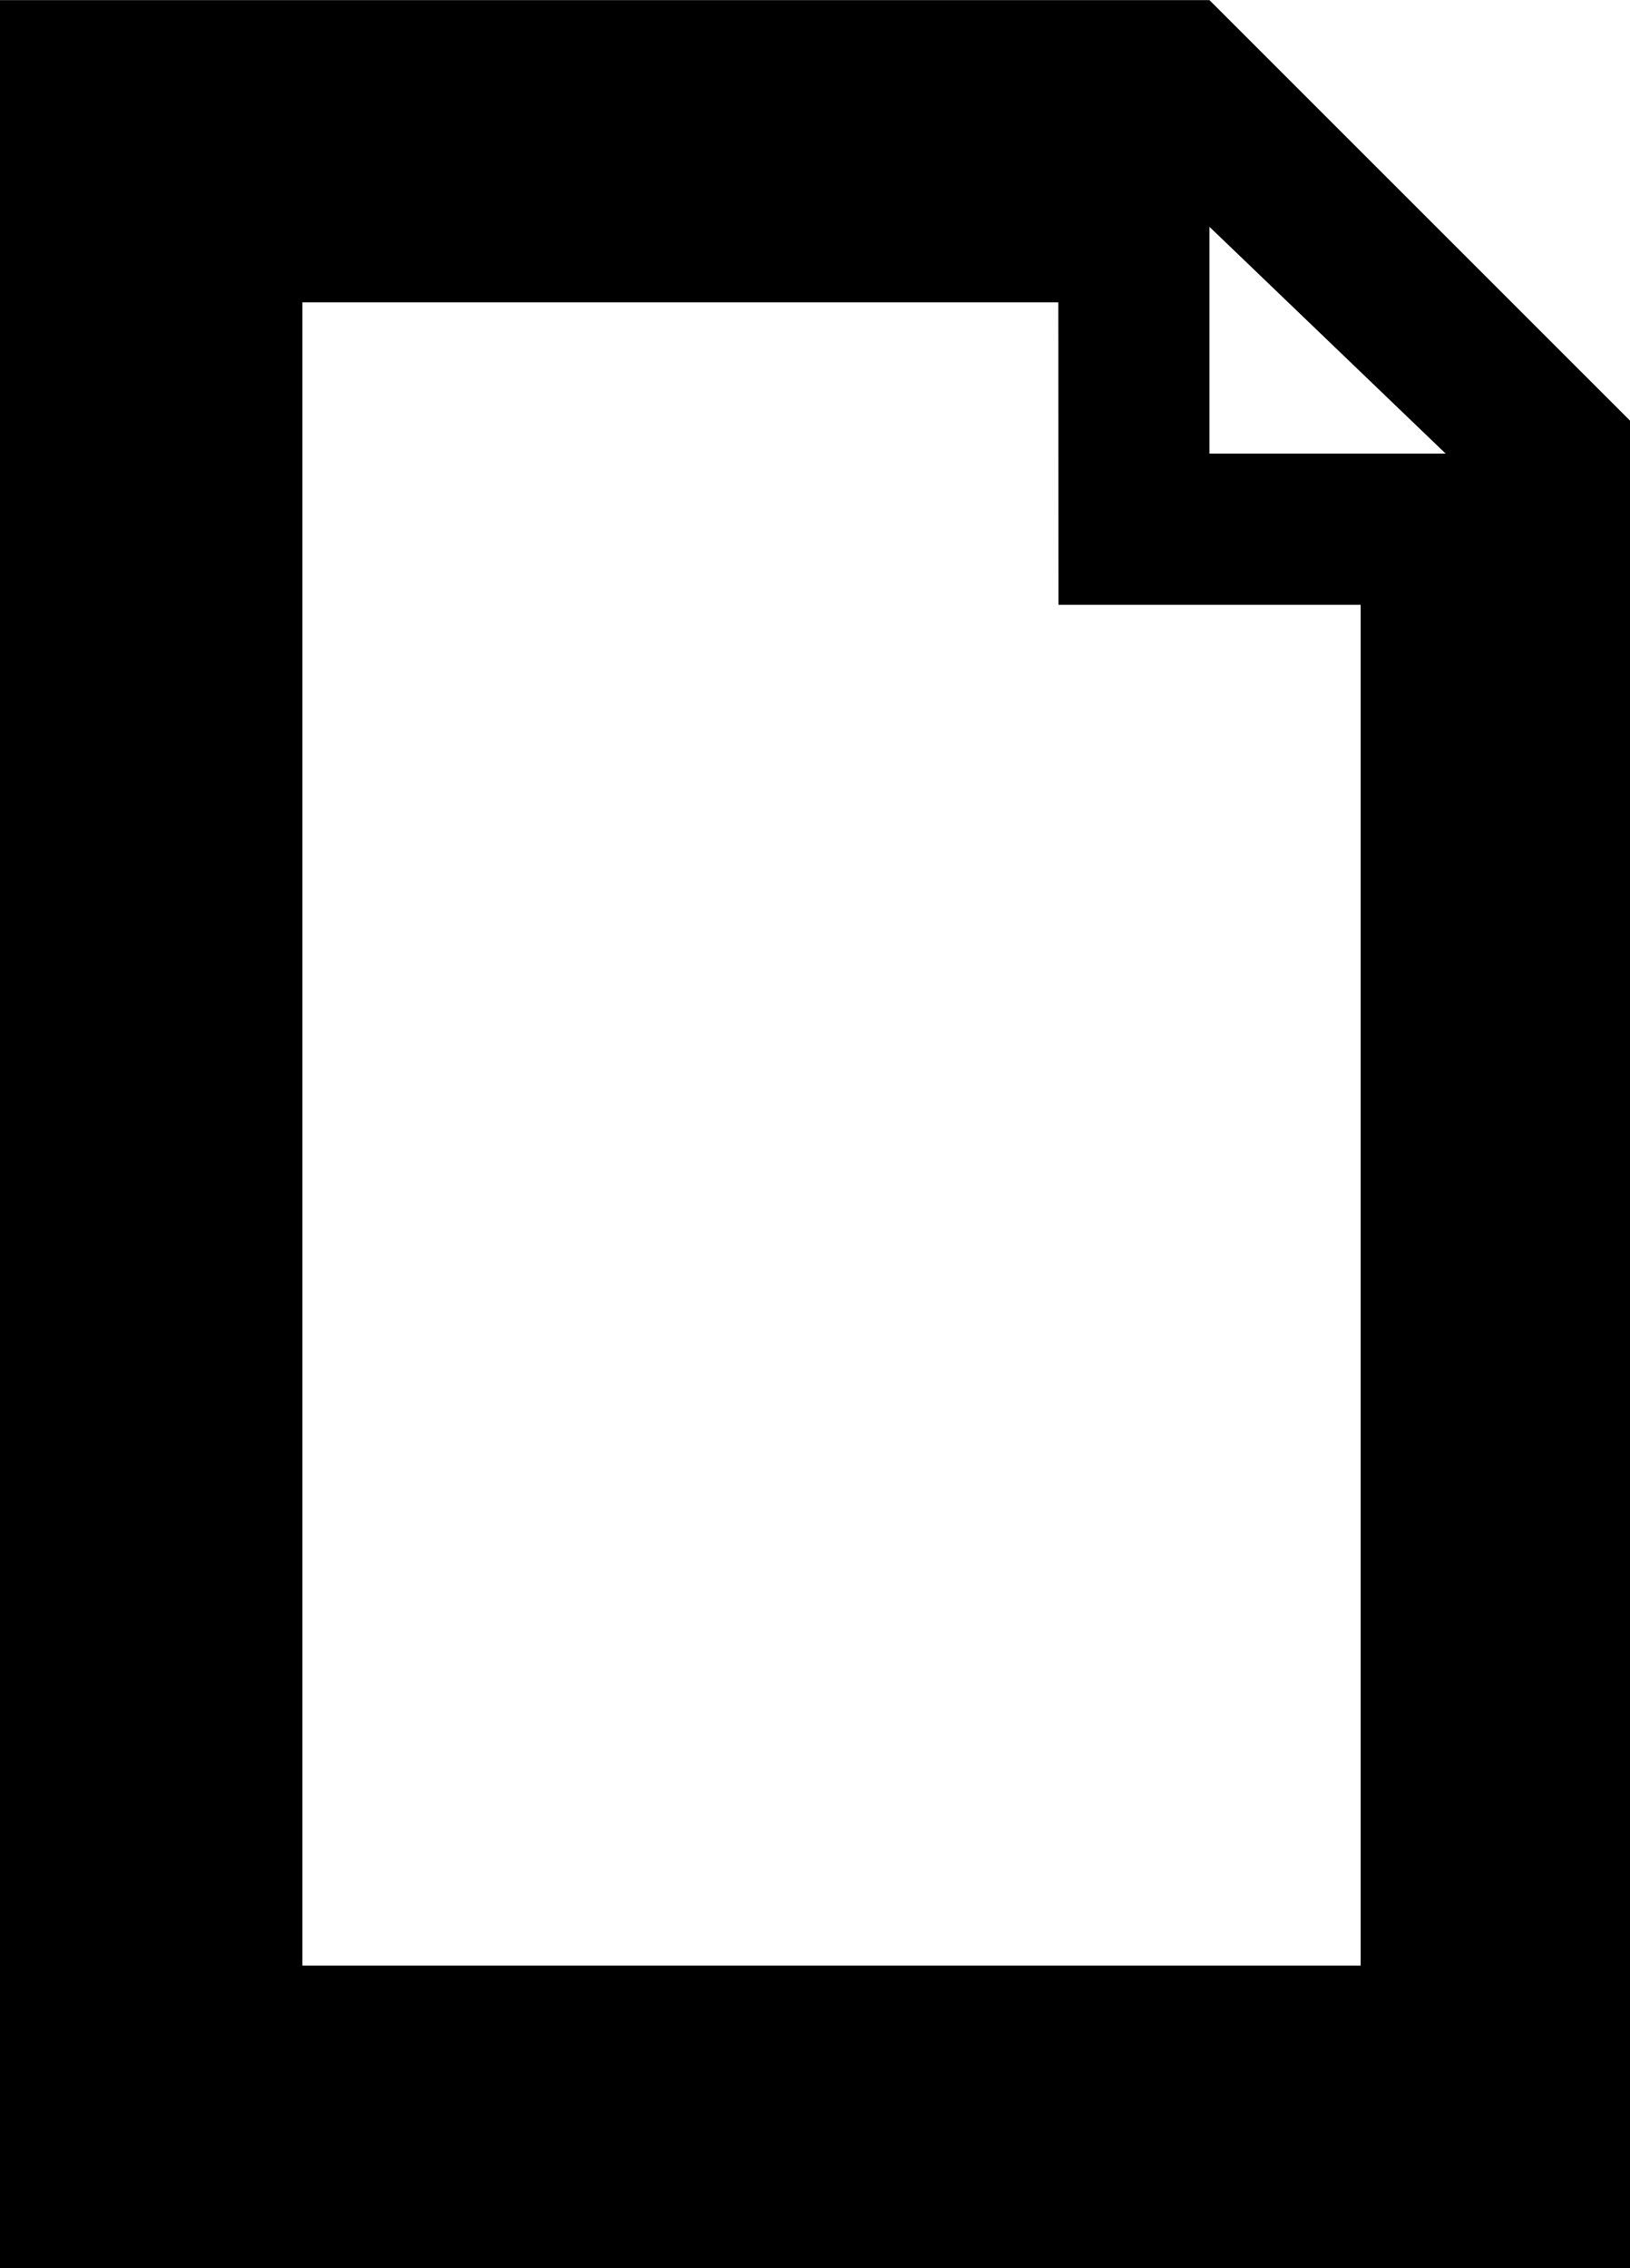
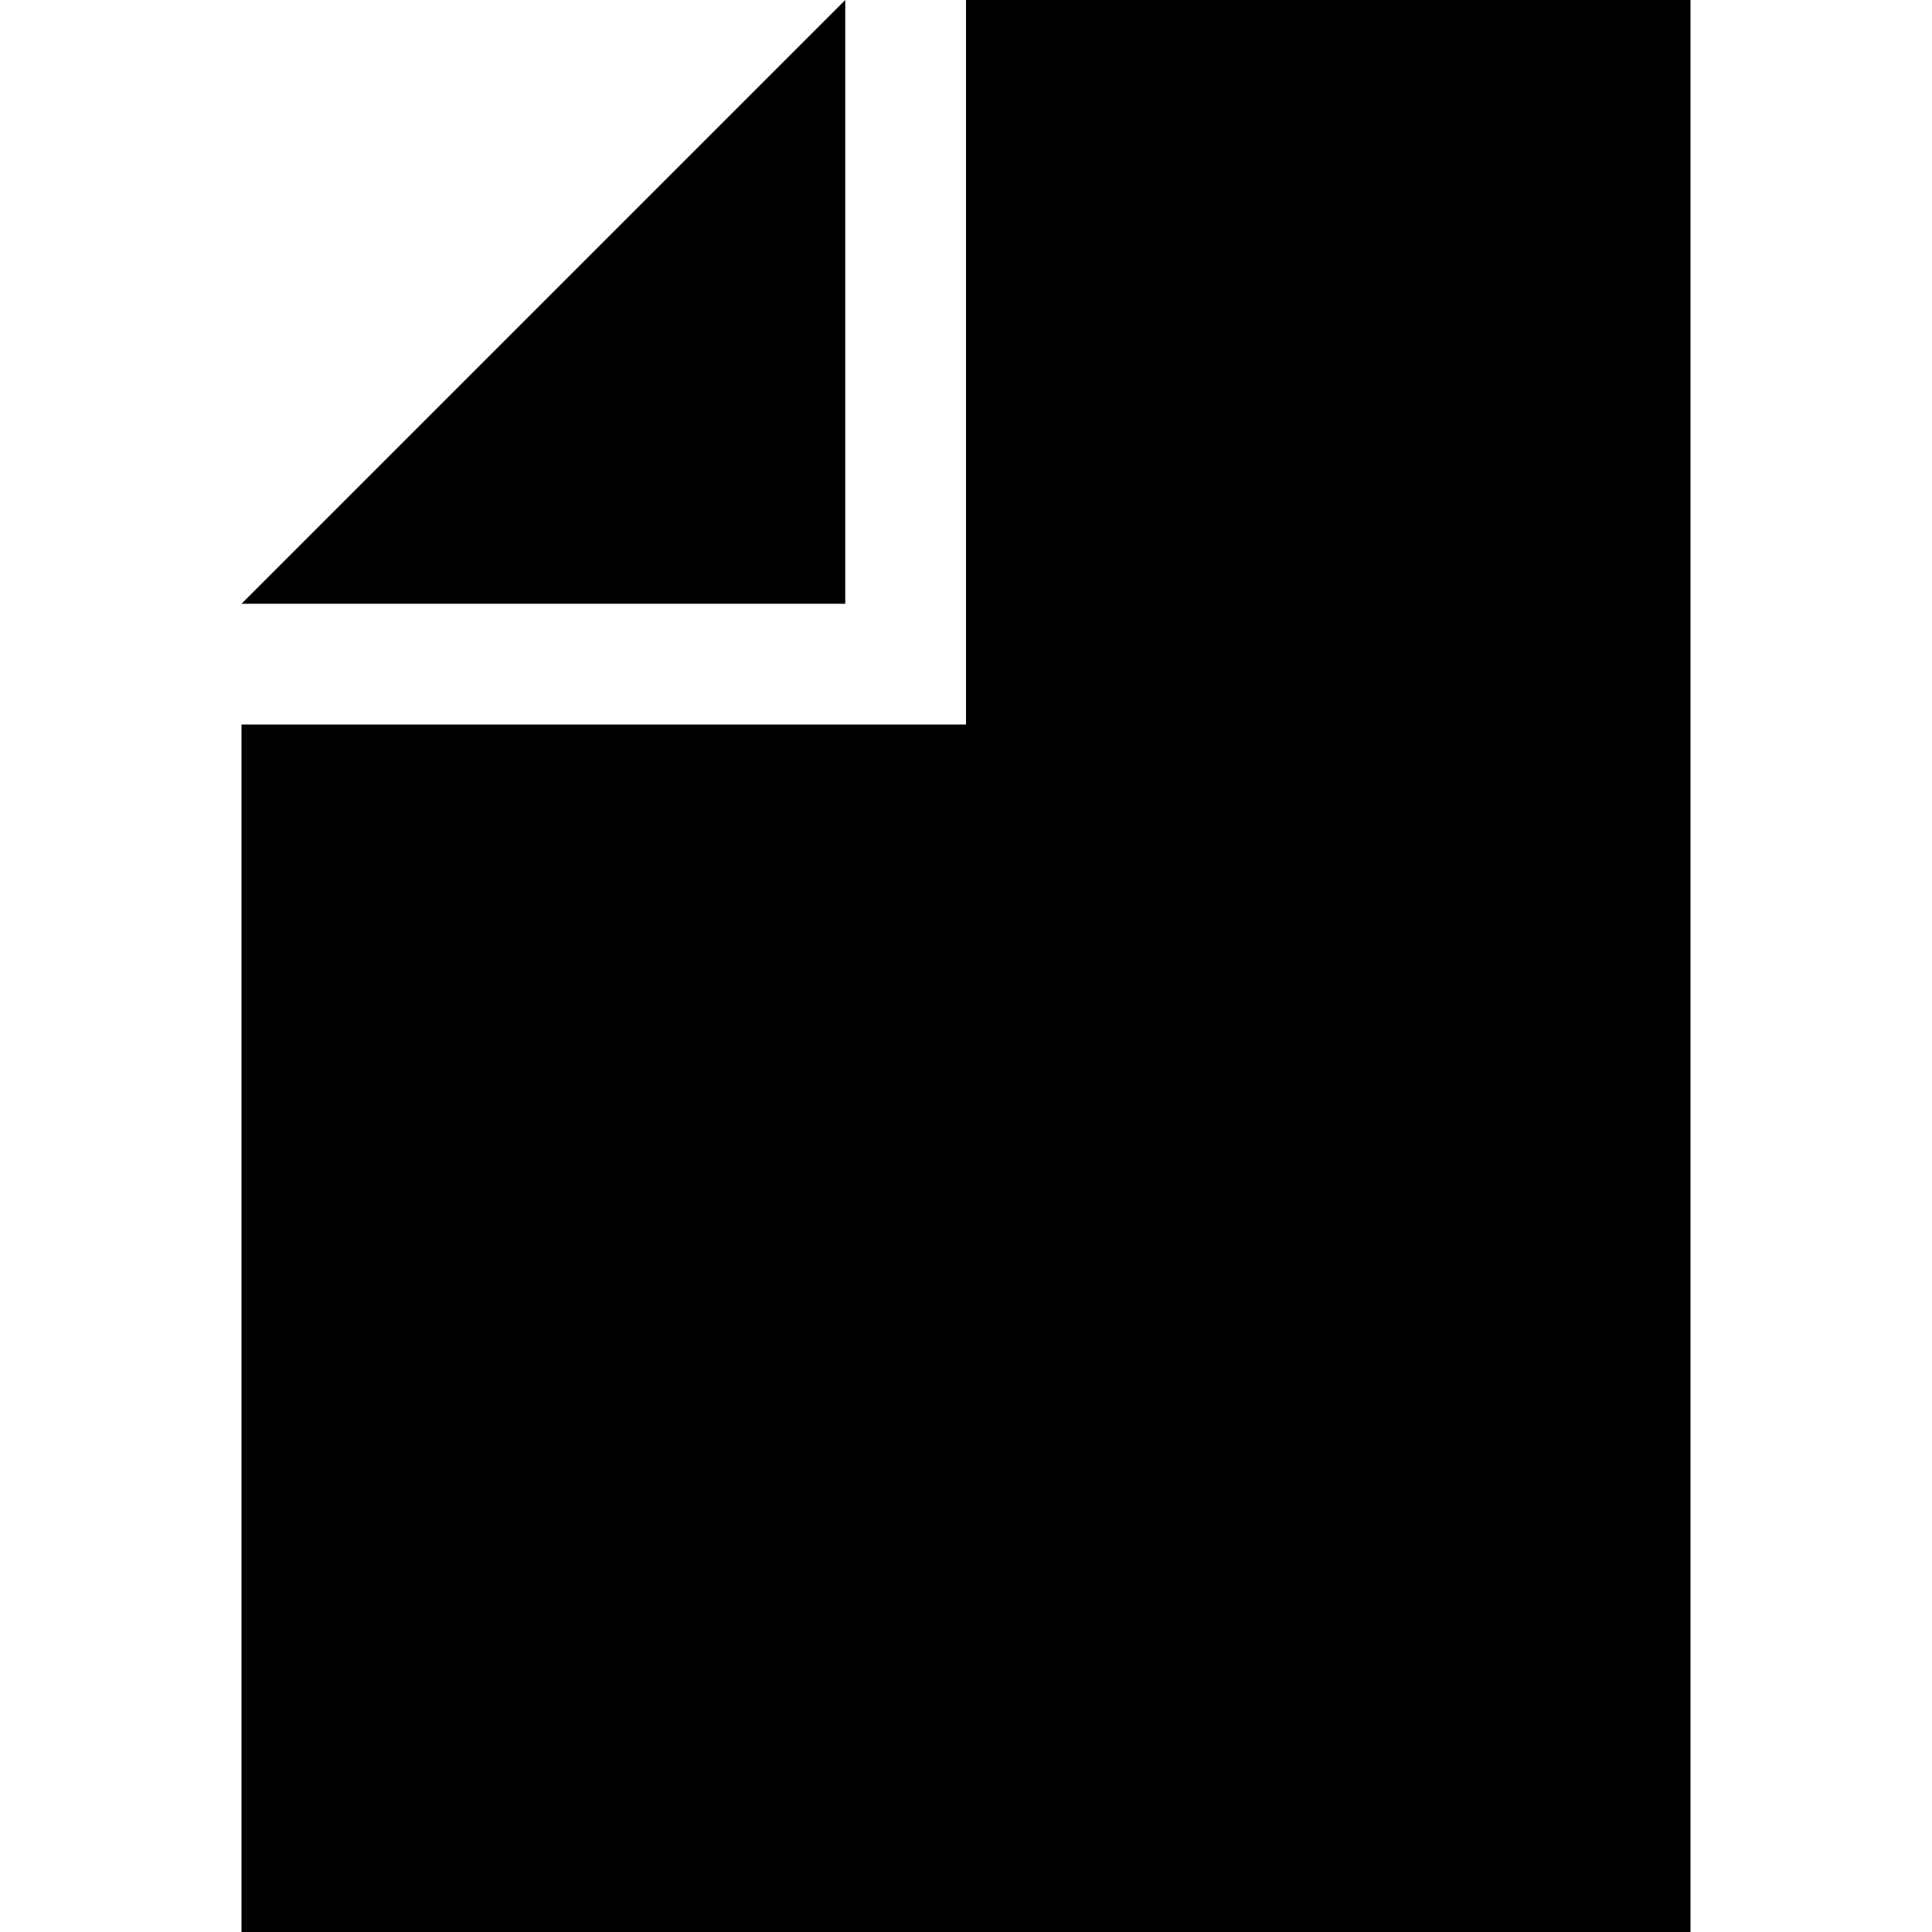
- <svg xmlns="http://www.w3.org/2000/svg" viewBox="0 0 23 32">
-   <path d="M23.467 6.4l-6.4-6.398H0V32h23.465V6.401l.002-.001zM19.2 27.733H4.267V4.266h10.667l.002 4.267h4.265v19.2zM17.067 6.4V3.2L20.4 6.4h-3.333z" />
+ <svg xmlns="http://www.w3.org/2000/svg" id="Layer_1" data-name="Layer 1" viewBox="0 0 16 16">
+   <defs>
+     <style>.cls-1{fill-rule:evenodd;}</style>
+   </defs>
+   <path class="cls-1" d="M8,0V6H2V16H14V0ZM7,0,2,5H7Z" />
</svg>
